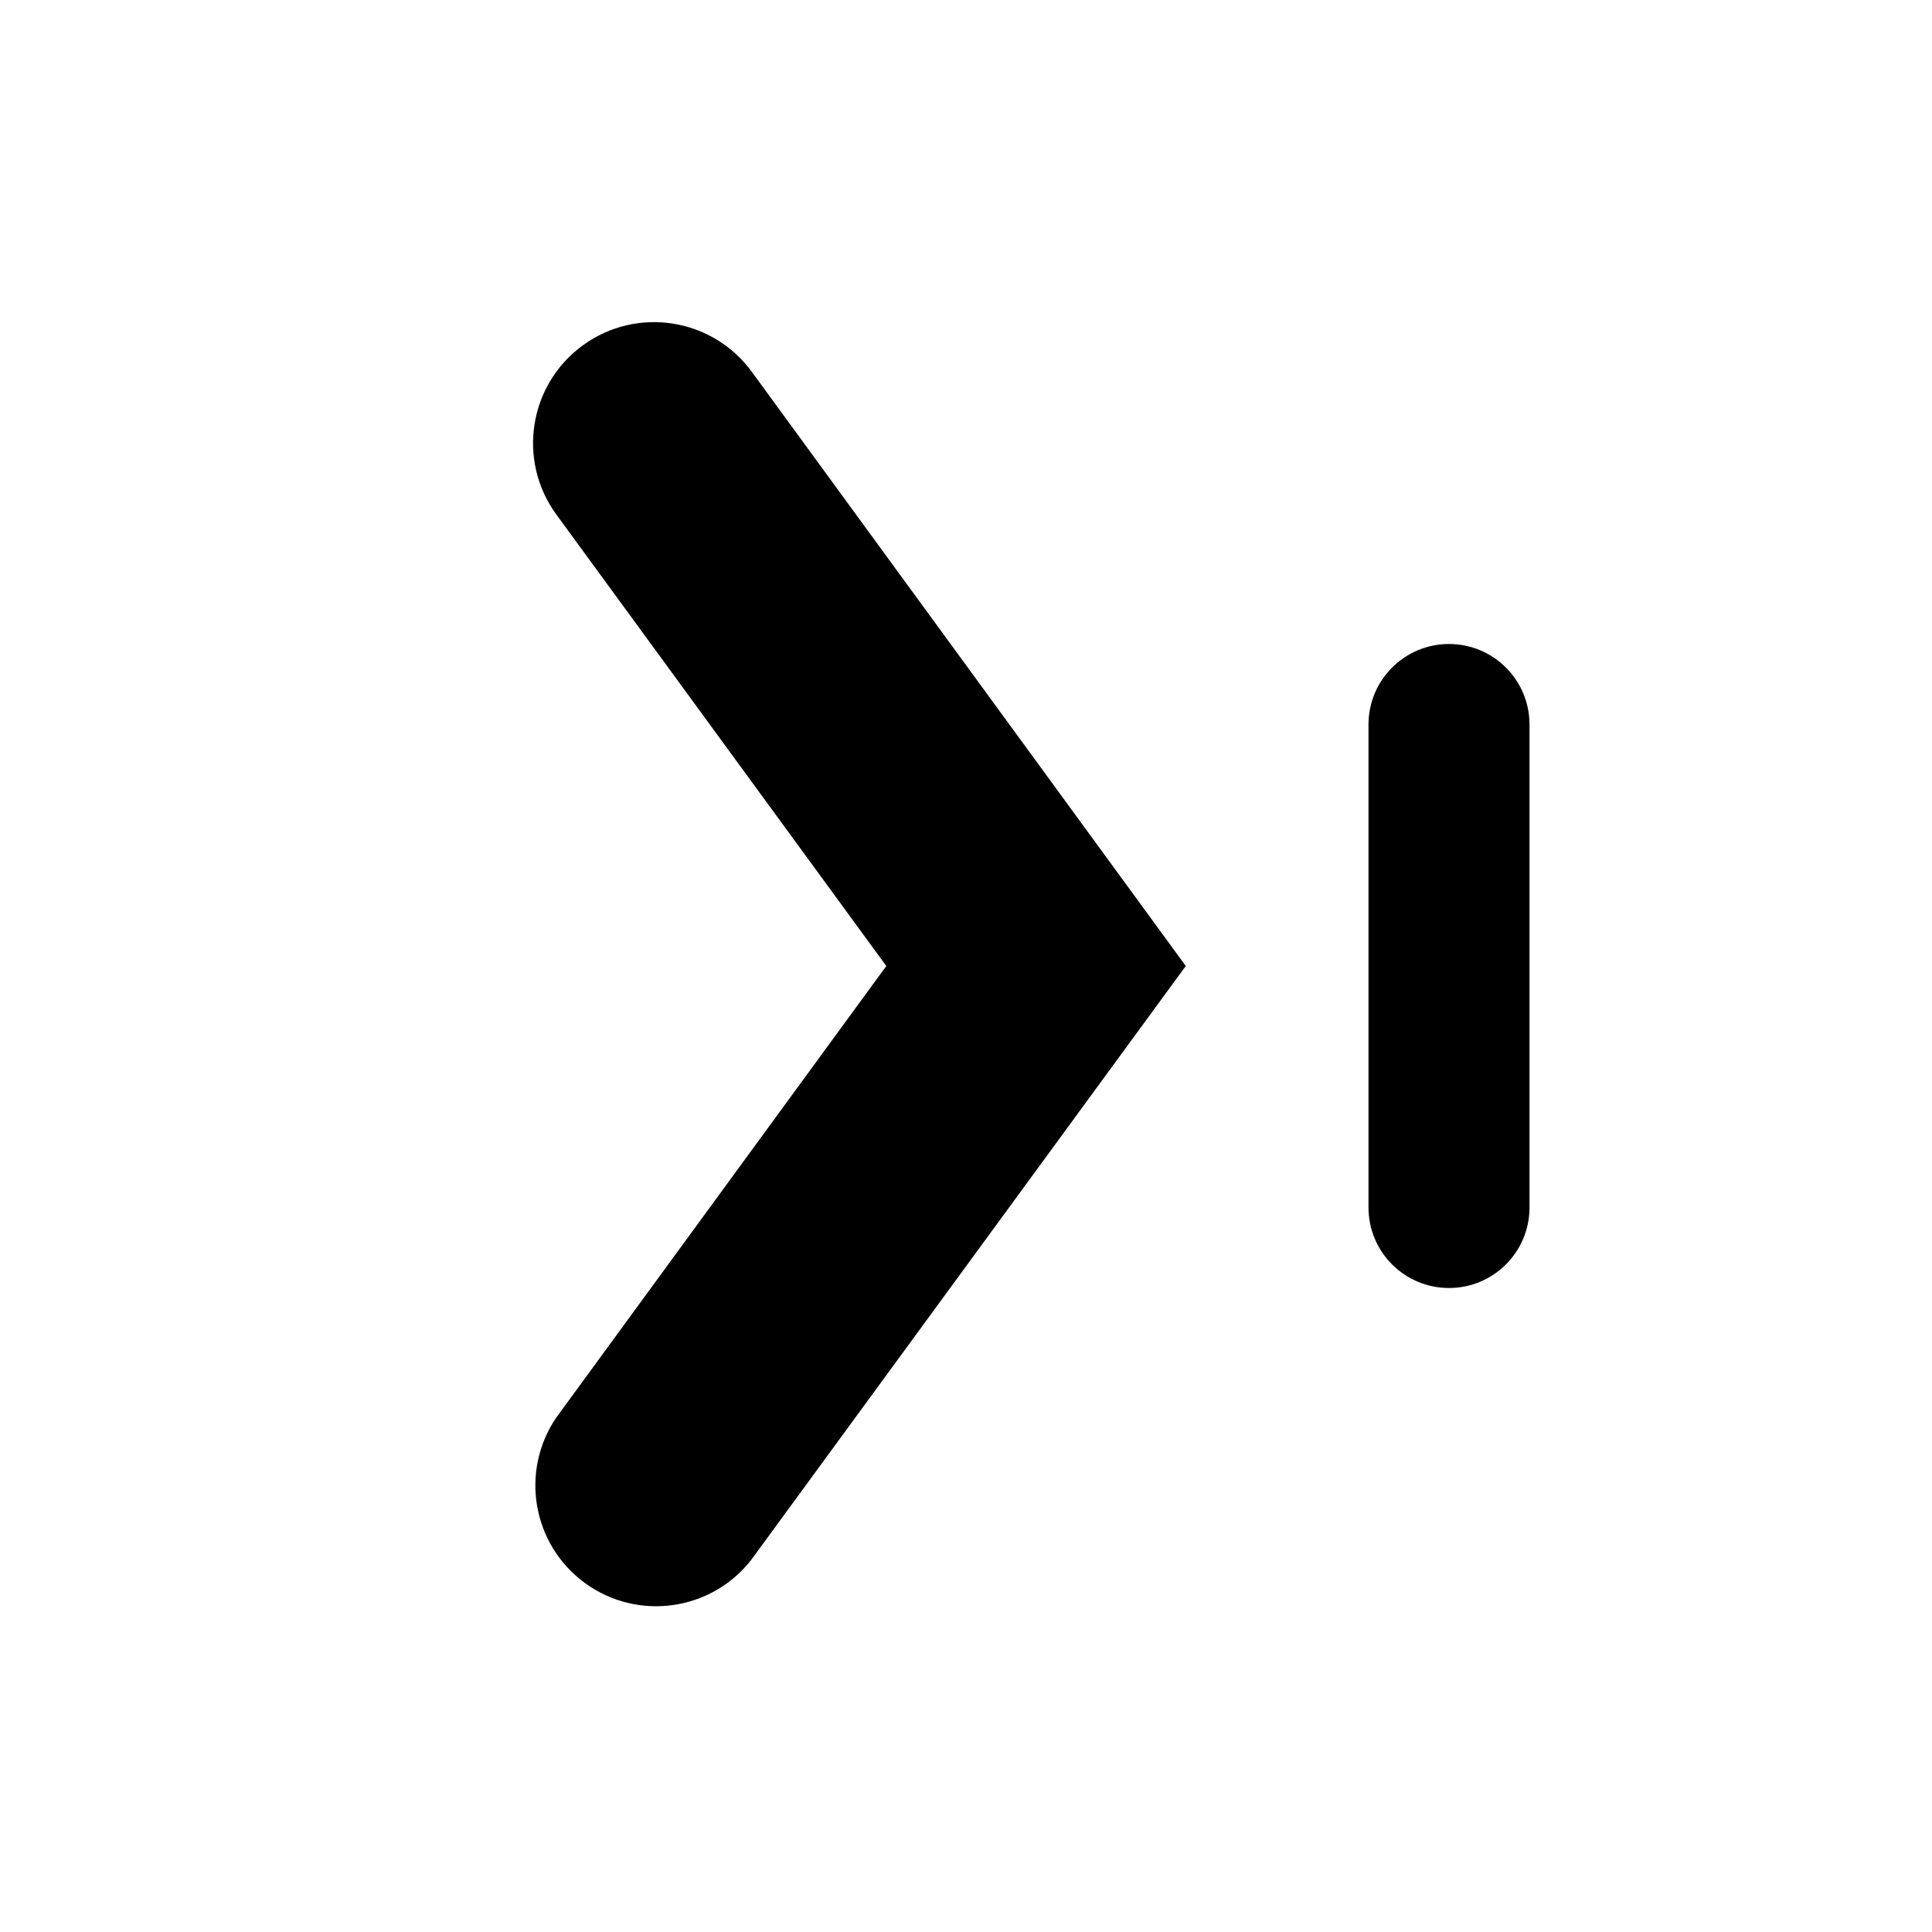
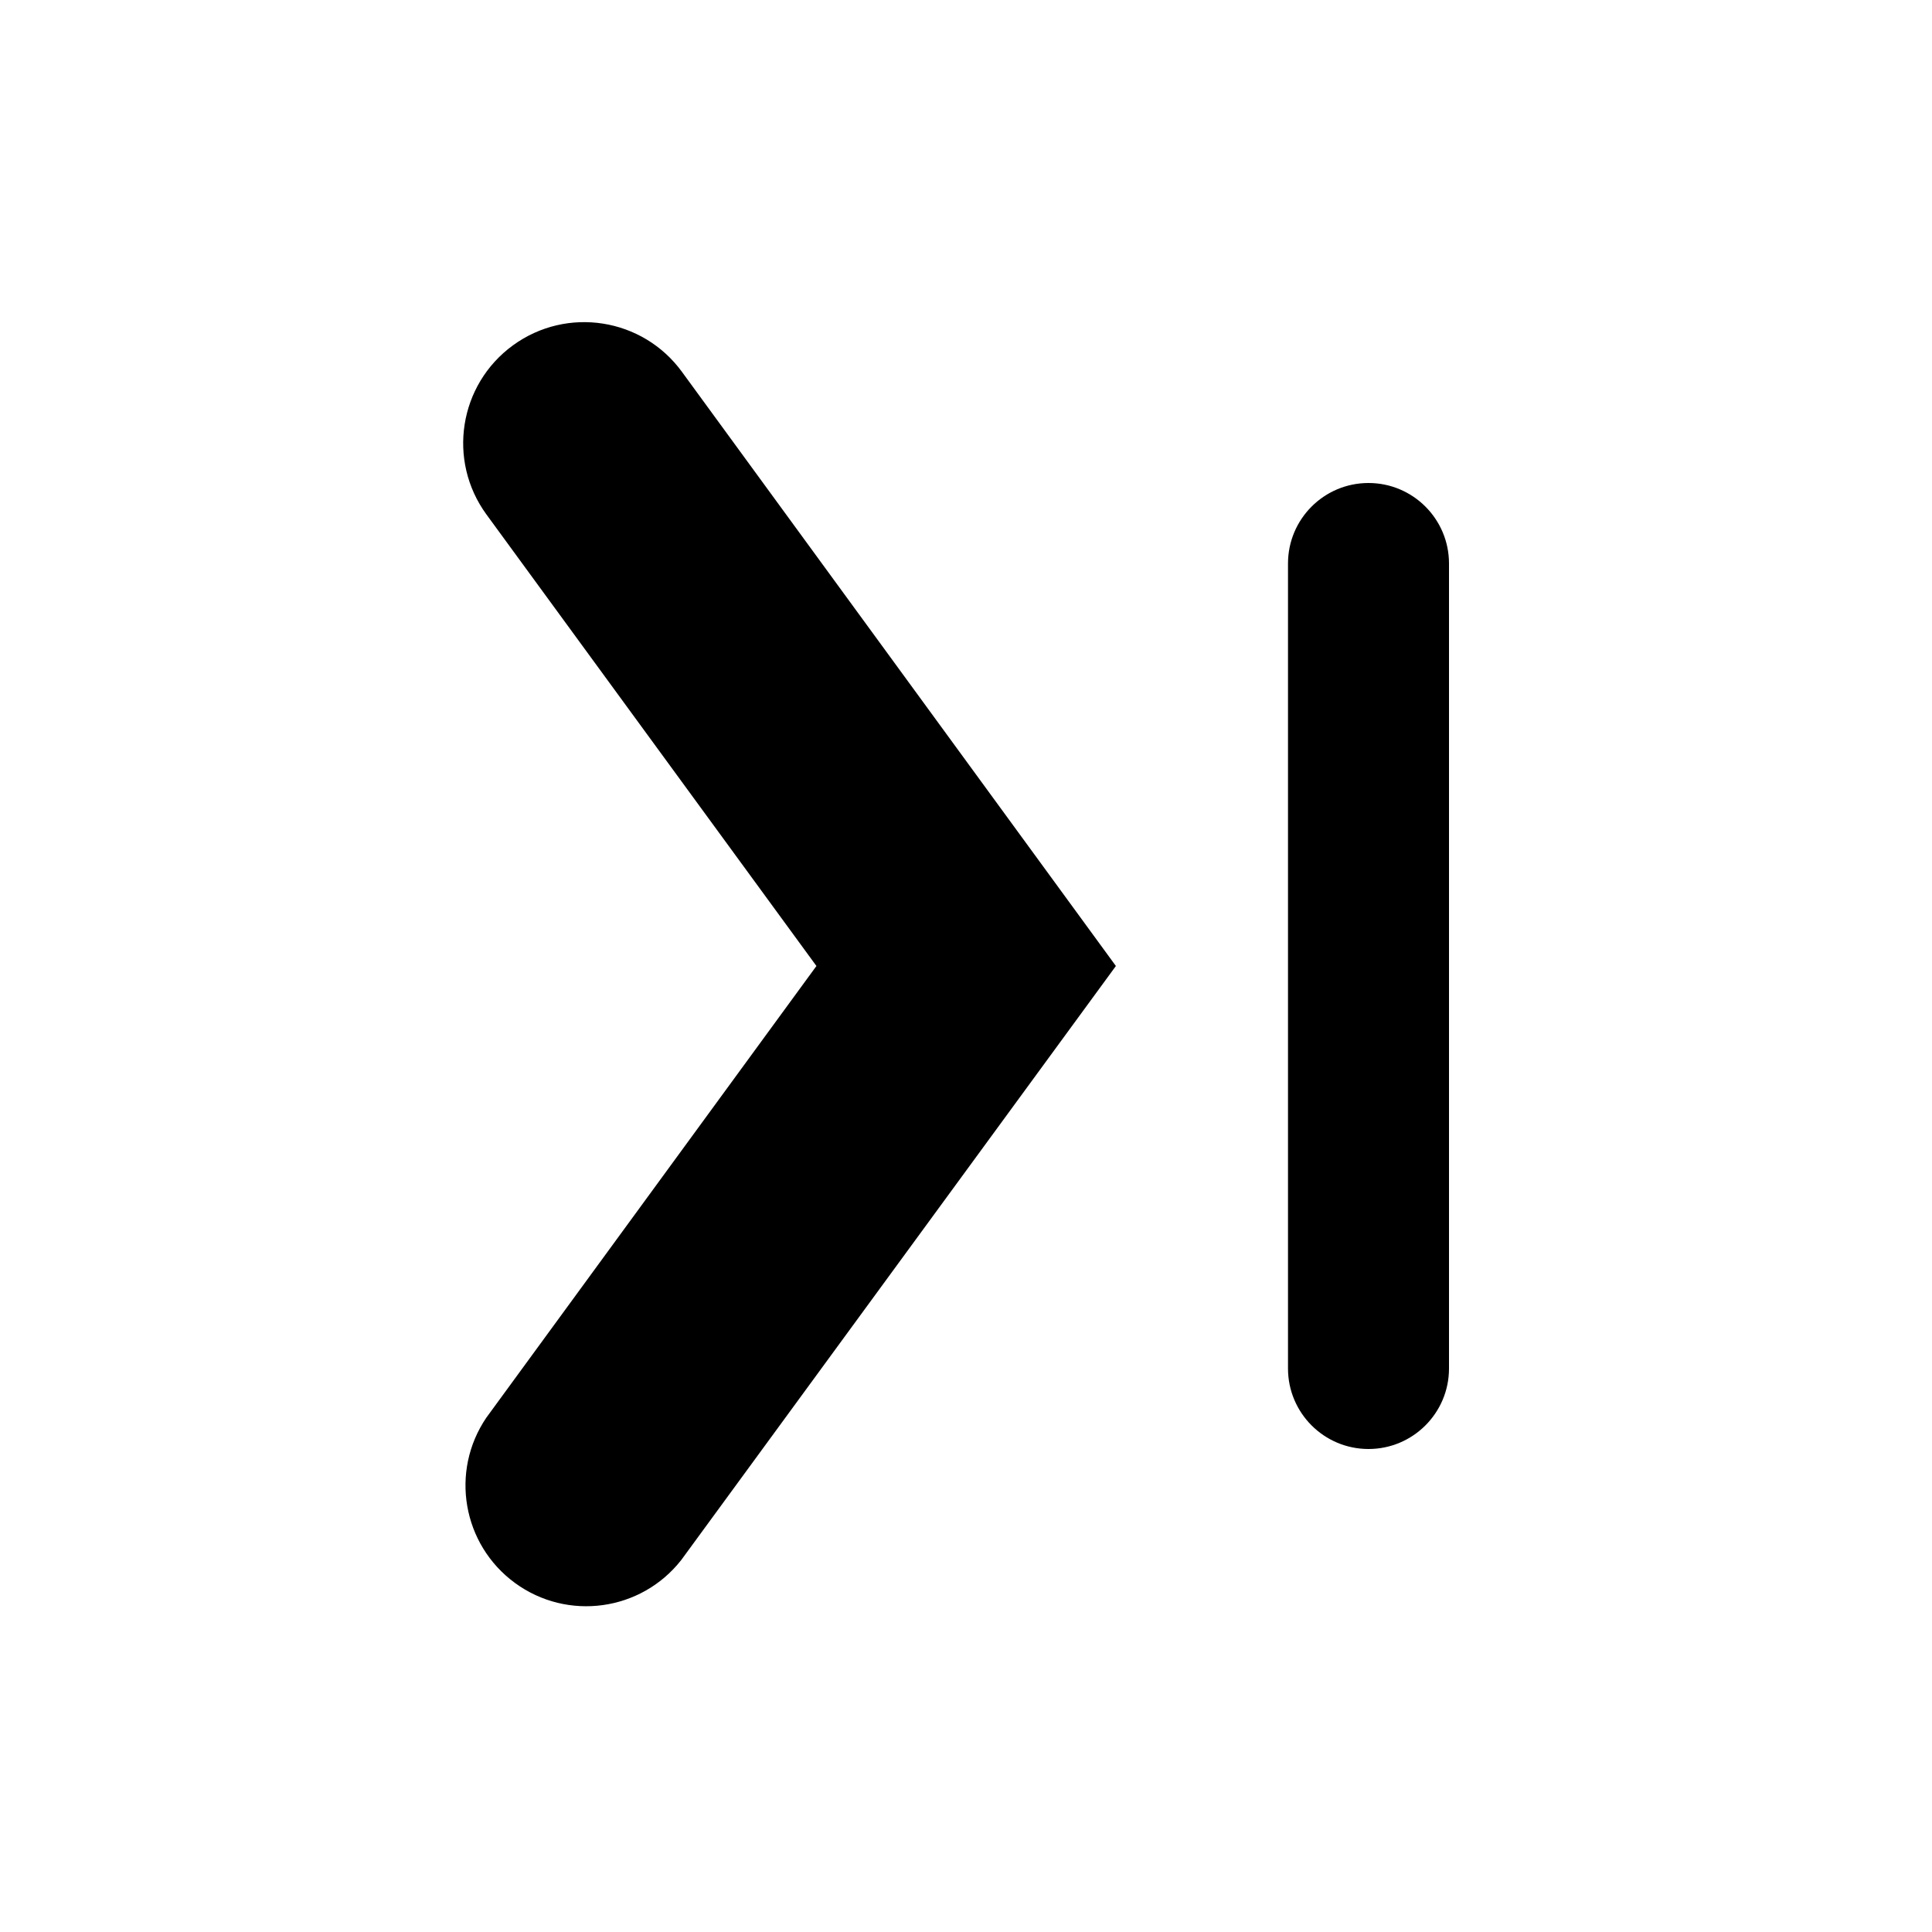
- <svg xmlns="http://www.w3.org/2000/svg" viewBox="0 0 24 24">
-   <path fill="currentColor" d="M6.91 6.39a1.5 1.5 0 1 1 2.43-1.77L14.73 12l-5.4 7.38a1.5 1.5 0 0 1-2.42-1.77l4.1-5.61-4.1-5.61ZM17 9a1 1 0 1 1 2 0v6a1 1 0 1 1-2 0V9Z" />
+ <svg xmlns="http://www.w3.org/2000/svg" viewBox="0 0 24 24" fill="currentColor">
+   <path fill="currentColor" d="M6.042 6.39a1.503 1.503 0 0 1 2.43-1.77L13.862 12l-5.4 7.38a1.5 1.5 0 0 1-2.42-1.77l4.1-5.61-4.1-5.61ZM17 6c-.552 0-1 .448-1 1v10c0 .552.448 1 1 1s1-.448 1-1V7c0-.552-.448-1-1-1Z" />
</svg>
